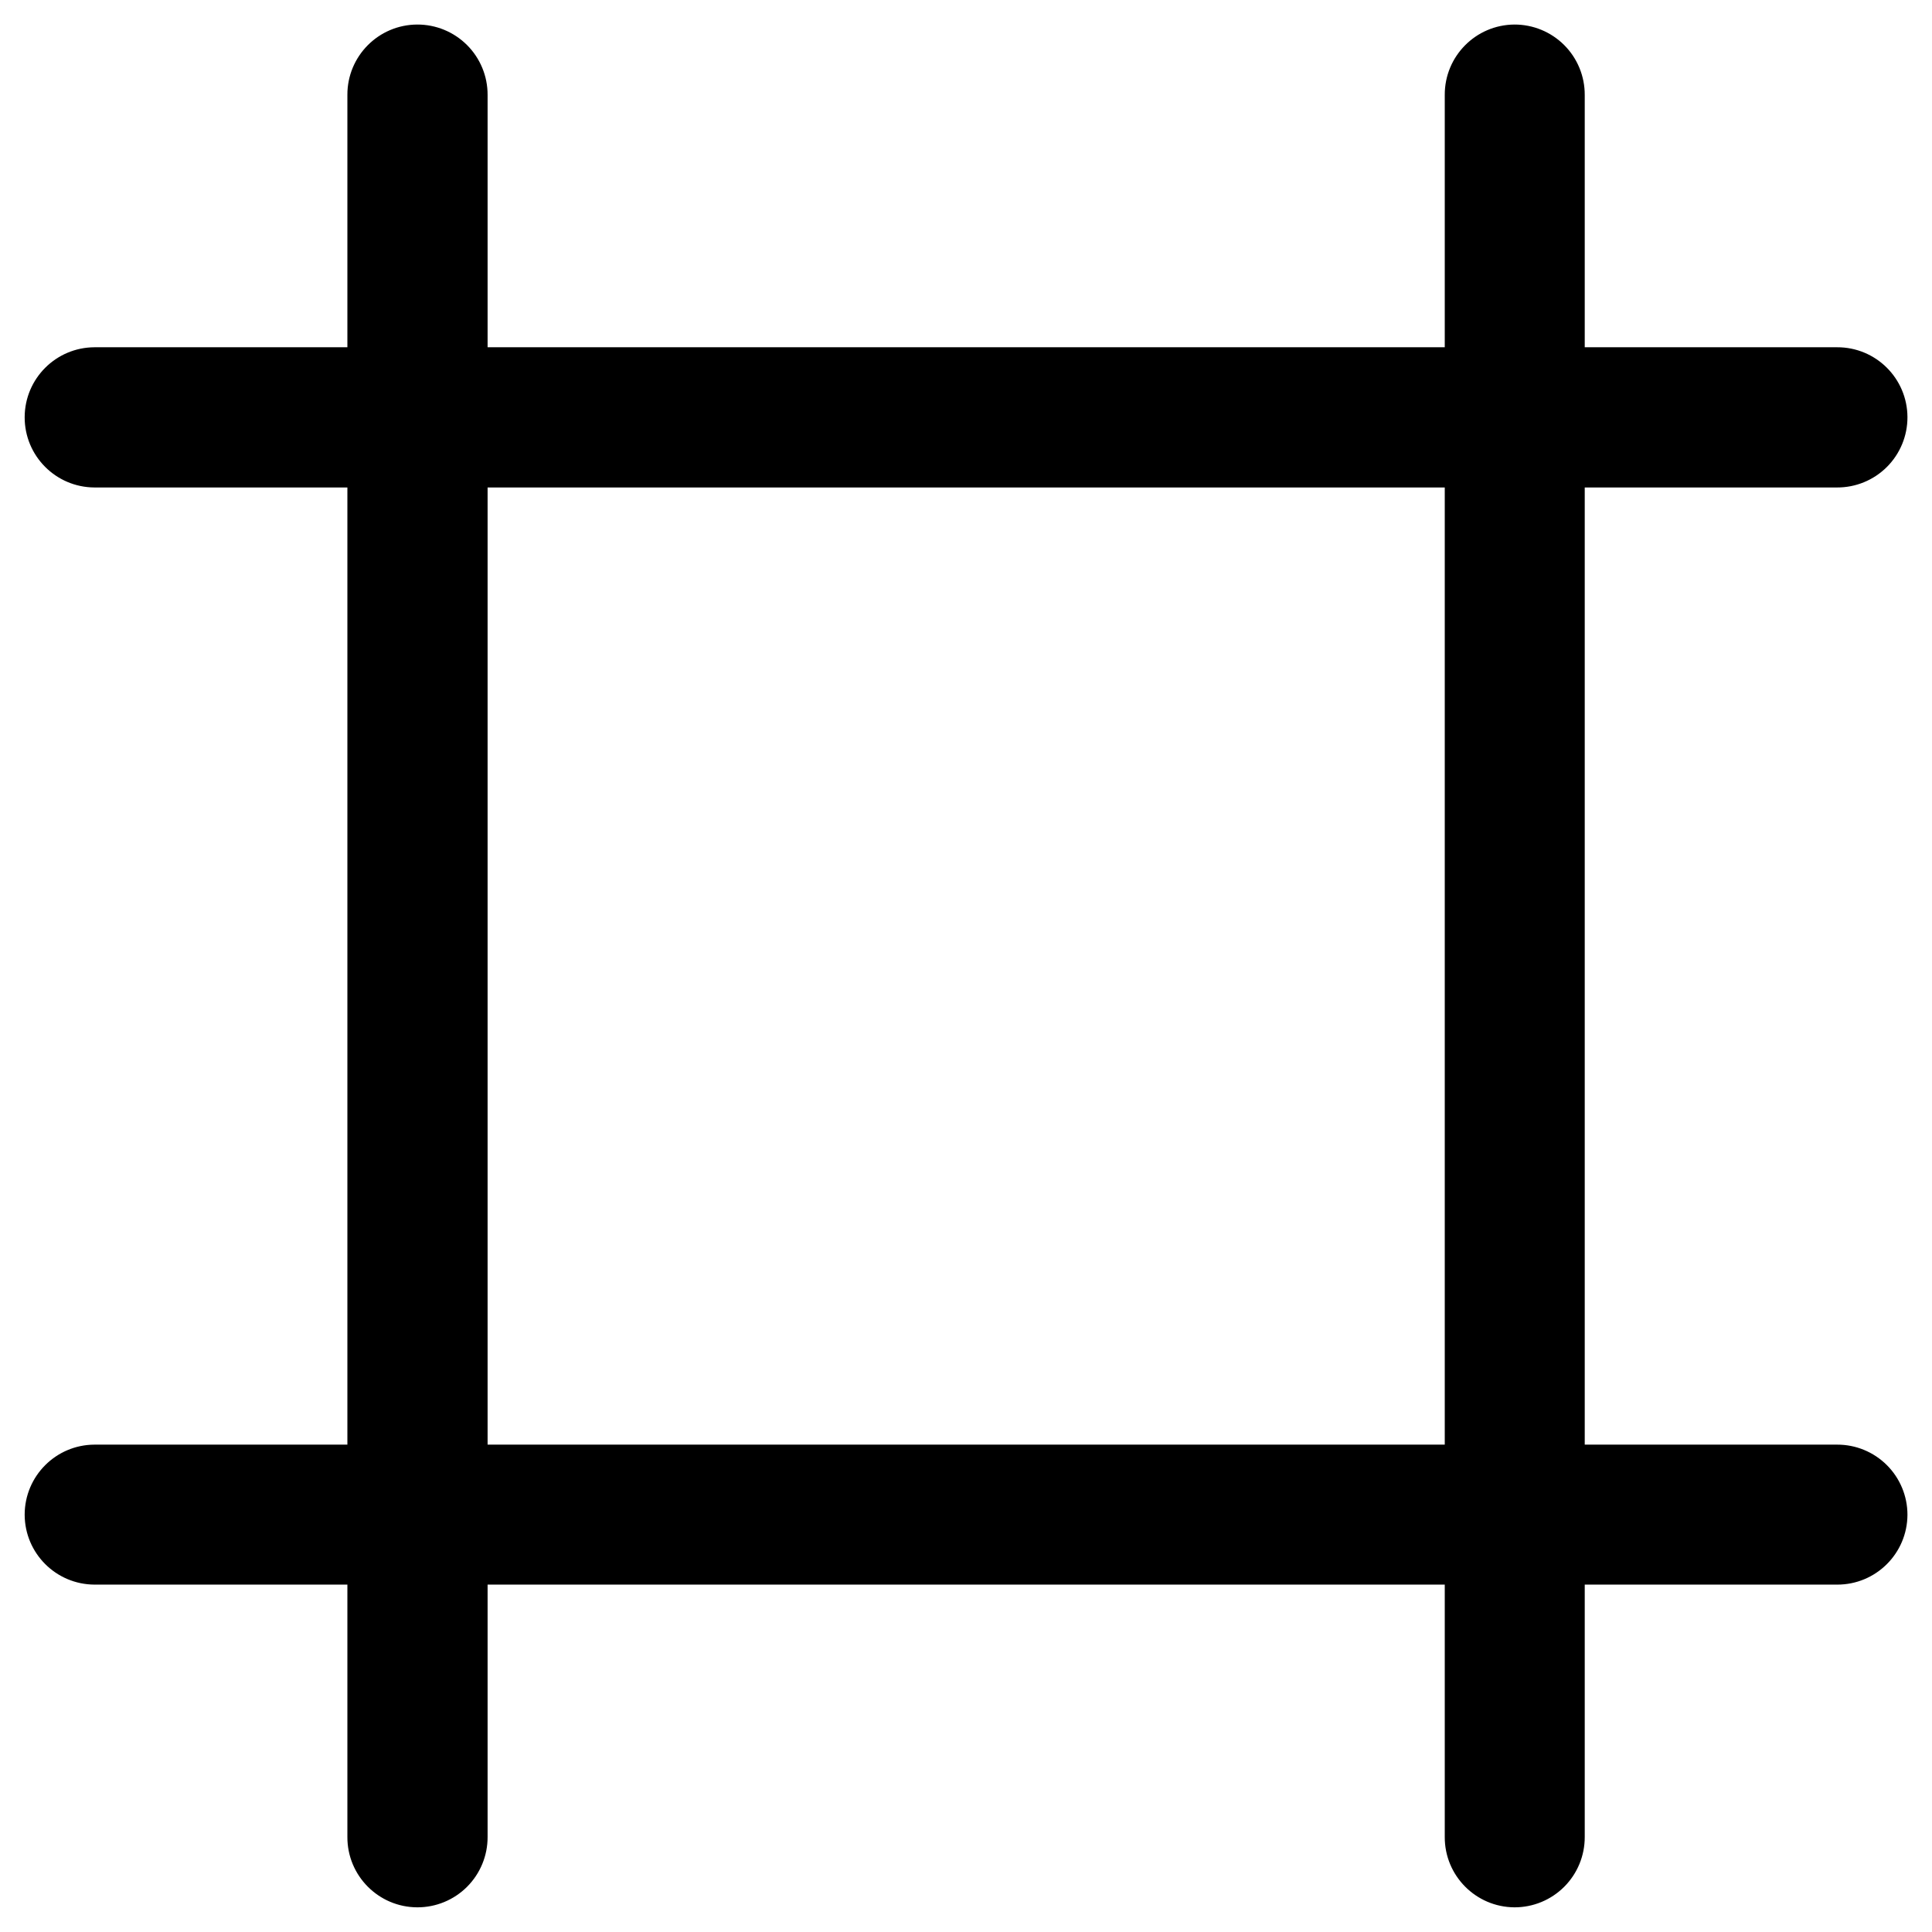
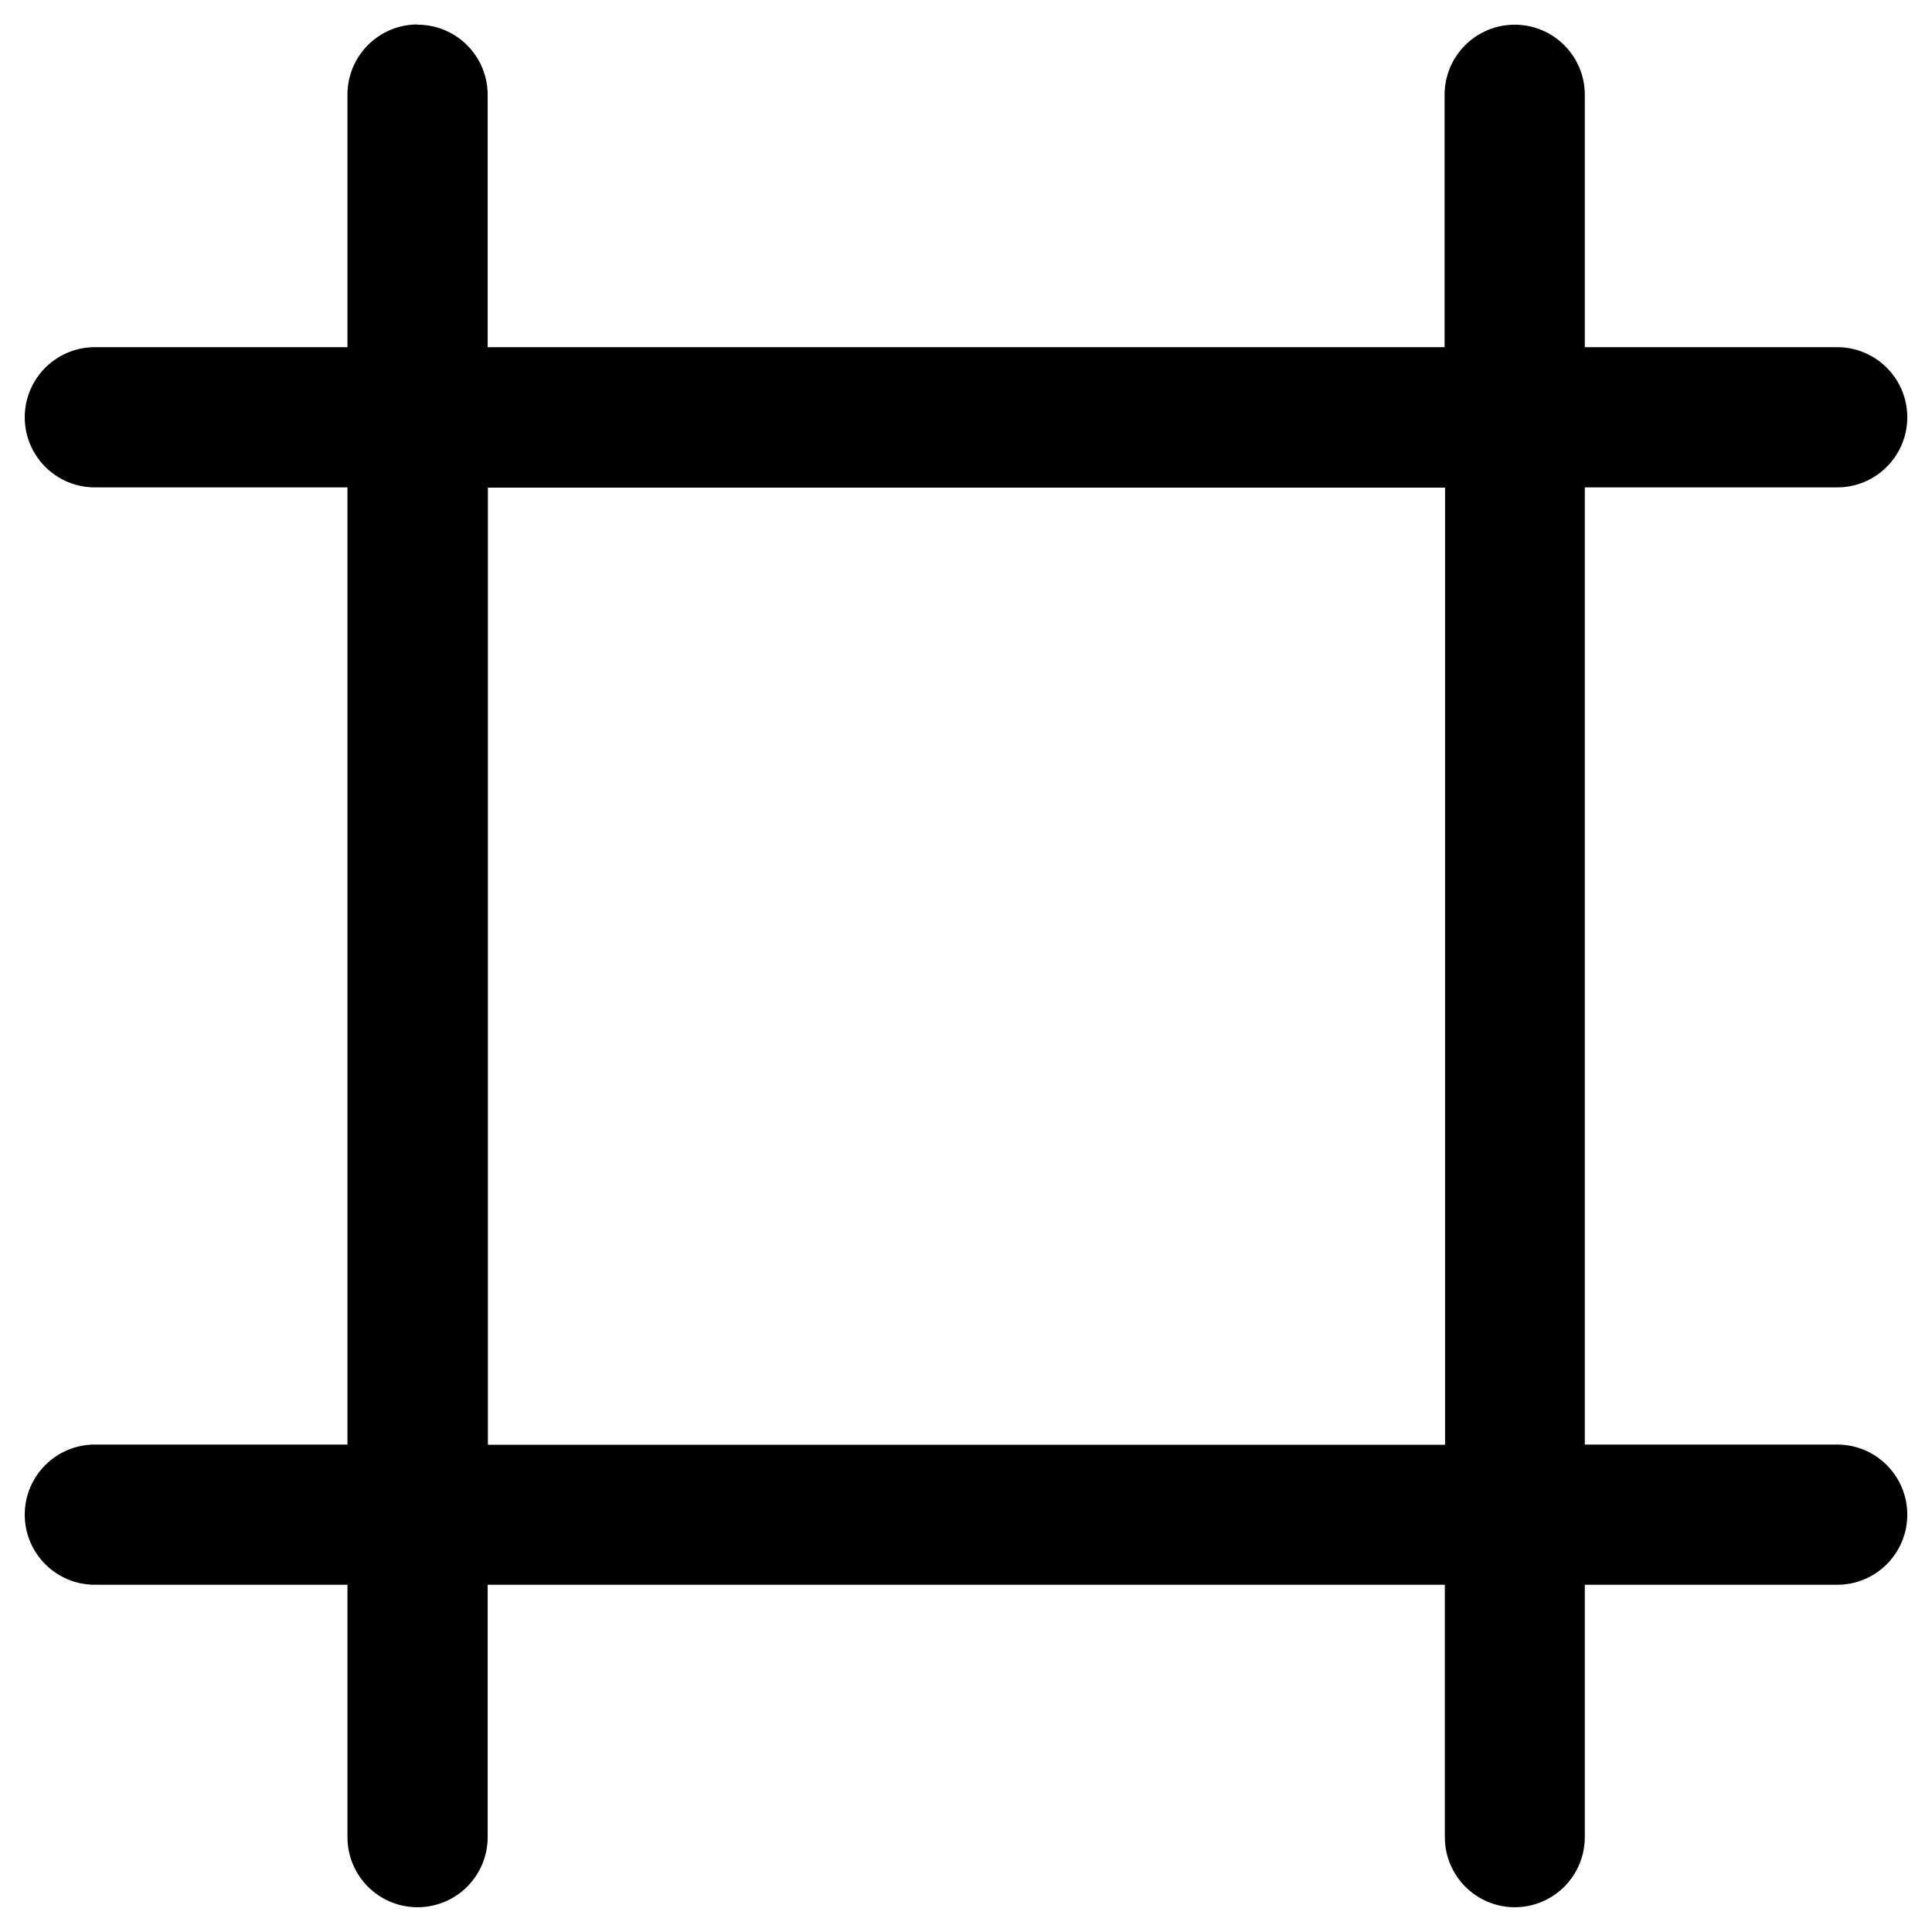
- <svg xmlns="http://www.w3.org/2000/svg" width="8mm" height="8mm" viewBox="0 0 8 8" version="1.1" id="svg1">
-   <defs id="defs1" />
-   <g id="layer1" transform="translate(-186.3853,-51.42692)">
-     <g id="g169-8" transform="matrix(0.9676299,0,0,0.9676299,97.6,-9.981738)">
-       <path id="path162-4" style="color:#000000;fill:#000000;stroke-linecap:round;stroke-linejoin:round;-inkscape-stroke:none" d="M 93.541 63.568 A 0.3 0.3 0 0 0 93.242 63.869 L 93.242 64.949 L 92.16 64.949 A 0.3 0.3 0 0 0 91.861 65.248 A 0.3 0.3 0 0 0 92.16 65.549 L 93.242 65.549 L 93.242 69.645 L 92.16 69.645 A 0.3 0.3 0 0 0 91.861 69.945 A 0.3 0.3 0 0 0 92.16 70.244 L 93.242 70.244 L 93.242 71.324 A 0.3 0.3 0 0 0 93.541 71.625 A 0.3 0.3 0 0 0 93.842 71.324 L 93.842 70.244 L 97.938 70.244 L 97.938 71.324 A 0.3 0.3 0 0 0 98.236 71.625 A 0.3 0.3 0 0 0 98.537 71.324 L 98.537 70.244 L 99.617 70.244 A 0.3 0.3 0 0 0 99.918 69.945 A 0.3 0.3 0 0 0 99.617 69.645 L 98.537 69.645 L 98.537 65.549 L 99.617 65.549 A 0.3 0.3 0 0 0 99.918 65.248 A 0.3 0.3 0 0 0 99.617 64.949 L 98.537 64.949 L 98.537 63.869 A 0.3 0.3 0 0 0 98.236 63.568 A 0.3 0.3 0 0 0 97.938 63.869 L 97.938 64.949 L 93.842 64.949 L 93.842 63.869 A 0.3 0.3 0 0 0 93.541 63.568 z M 93.842 65.549 L 97.938 65.549 L 97.938 69.645 L 93.842 69.645 L 93.842 65.549 z " />
-     </g>
-   </g>
+ <svg xmlns="http://www.w3.org/2000/svg" width="8mm" height="8mm" viewBox="0 0 8 8">
+   <path d="M93.54 63.568a.3.3 0 0 0-.298.301v1.08H92.16a.3.3 0 0 0-.299.3.3.3 0 0 0 .3.3h1.081v4.096H92.16a.3.3 0 0 0-.299.3.3.3 0 0 0 .3.3h1.081v1.08a.3.3 0 0 0 .299.3.3.3 0 0 0 .301-.3v-1.08h4.096v1.08a.3.3 0 0 0 .298.3.3.3 0 0 0 .301-.3v-1.08h1.08a.3.3 0 0 0 .3-.3.3.3 0 0 0-.3-.3h-1.08v-4.096h1.08a.3.3 0 0 0 .3-.3.3.3 0 0 0-.3-.3h-1.08v-1.08a.3.3 0 0 0-.3-.3.3.3 0 0 0-.3.3v1.08h-4.095v-1.08a.3.3 0 0 0-.301-.3m.302 1.981h4.096v4.096h-4.096z" style="color:#000;fill:#000;stroke-linecap:round;stroke-linejoin:round;-inkscape-stroke:none" transform="matrix(.96763 0 0 .96763 -88.785 -61.409)" />
</svg>
